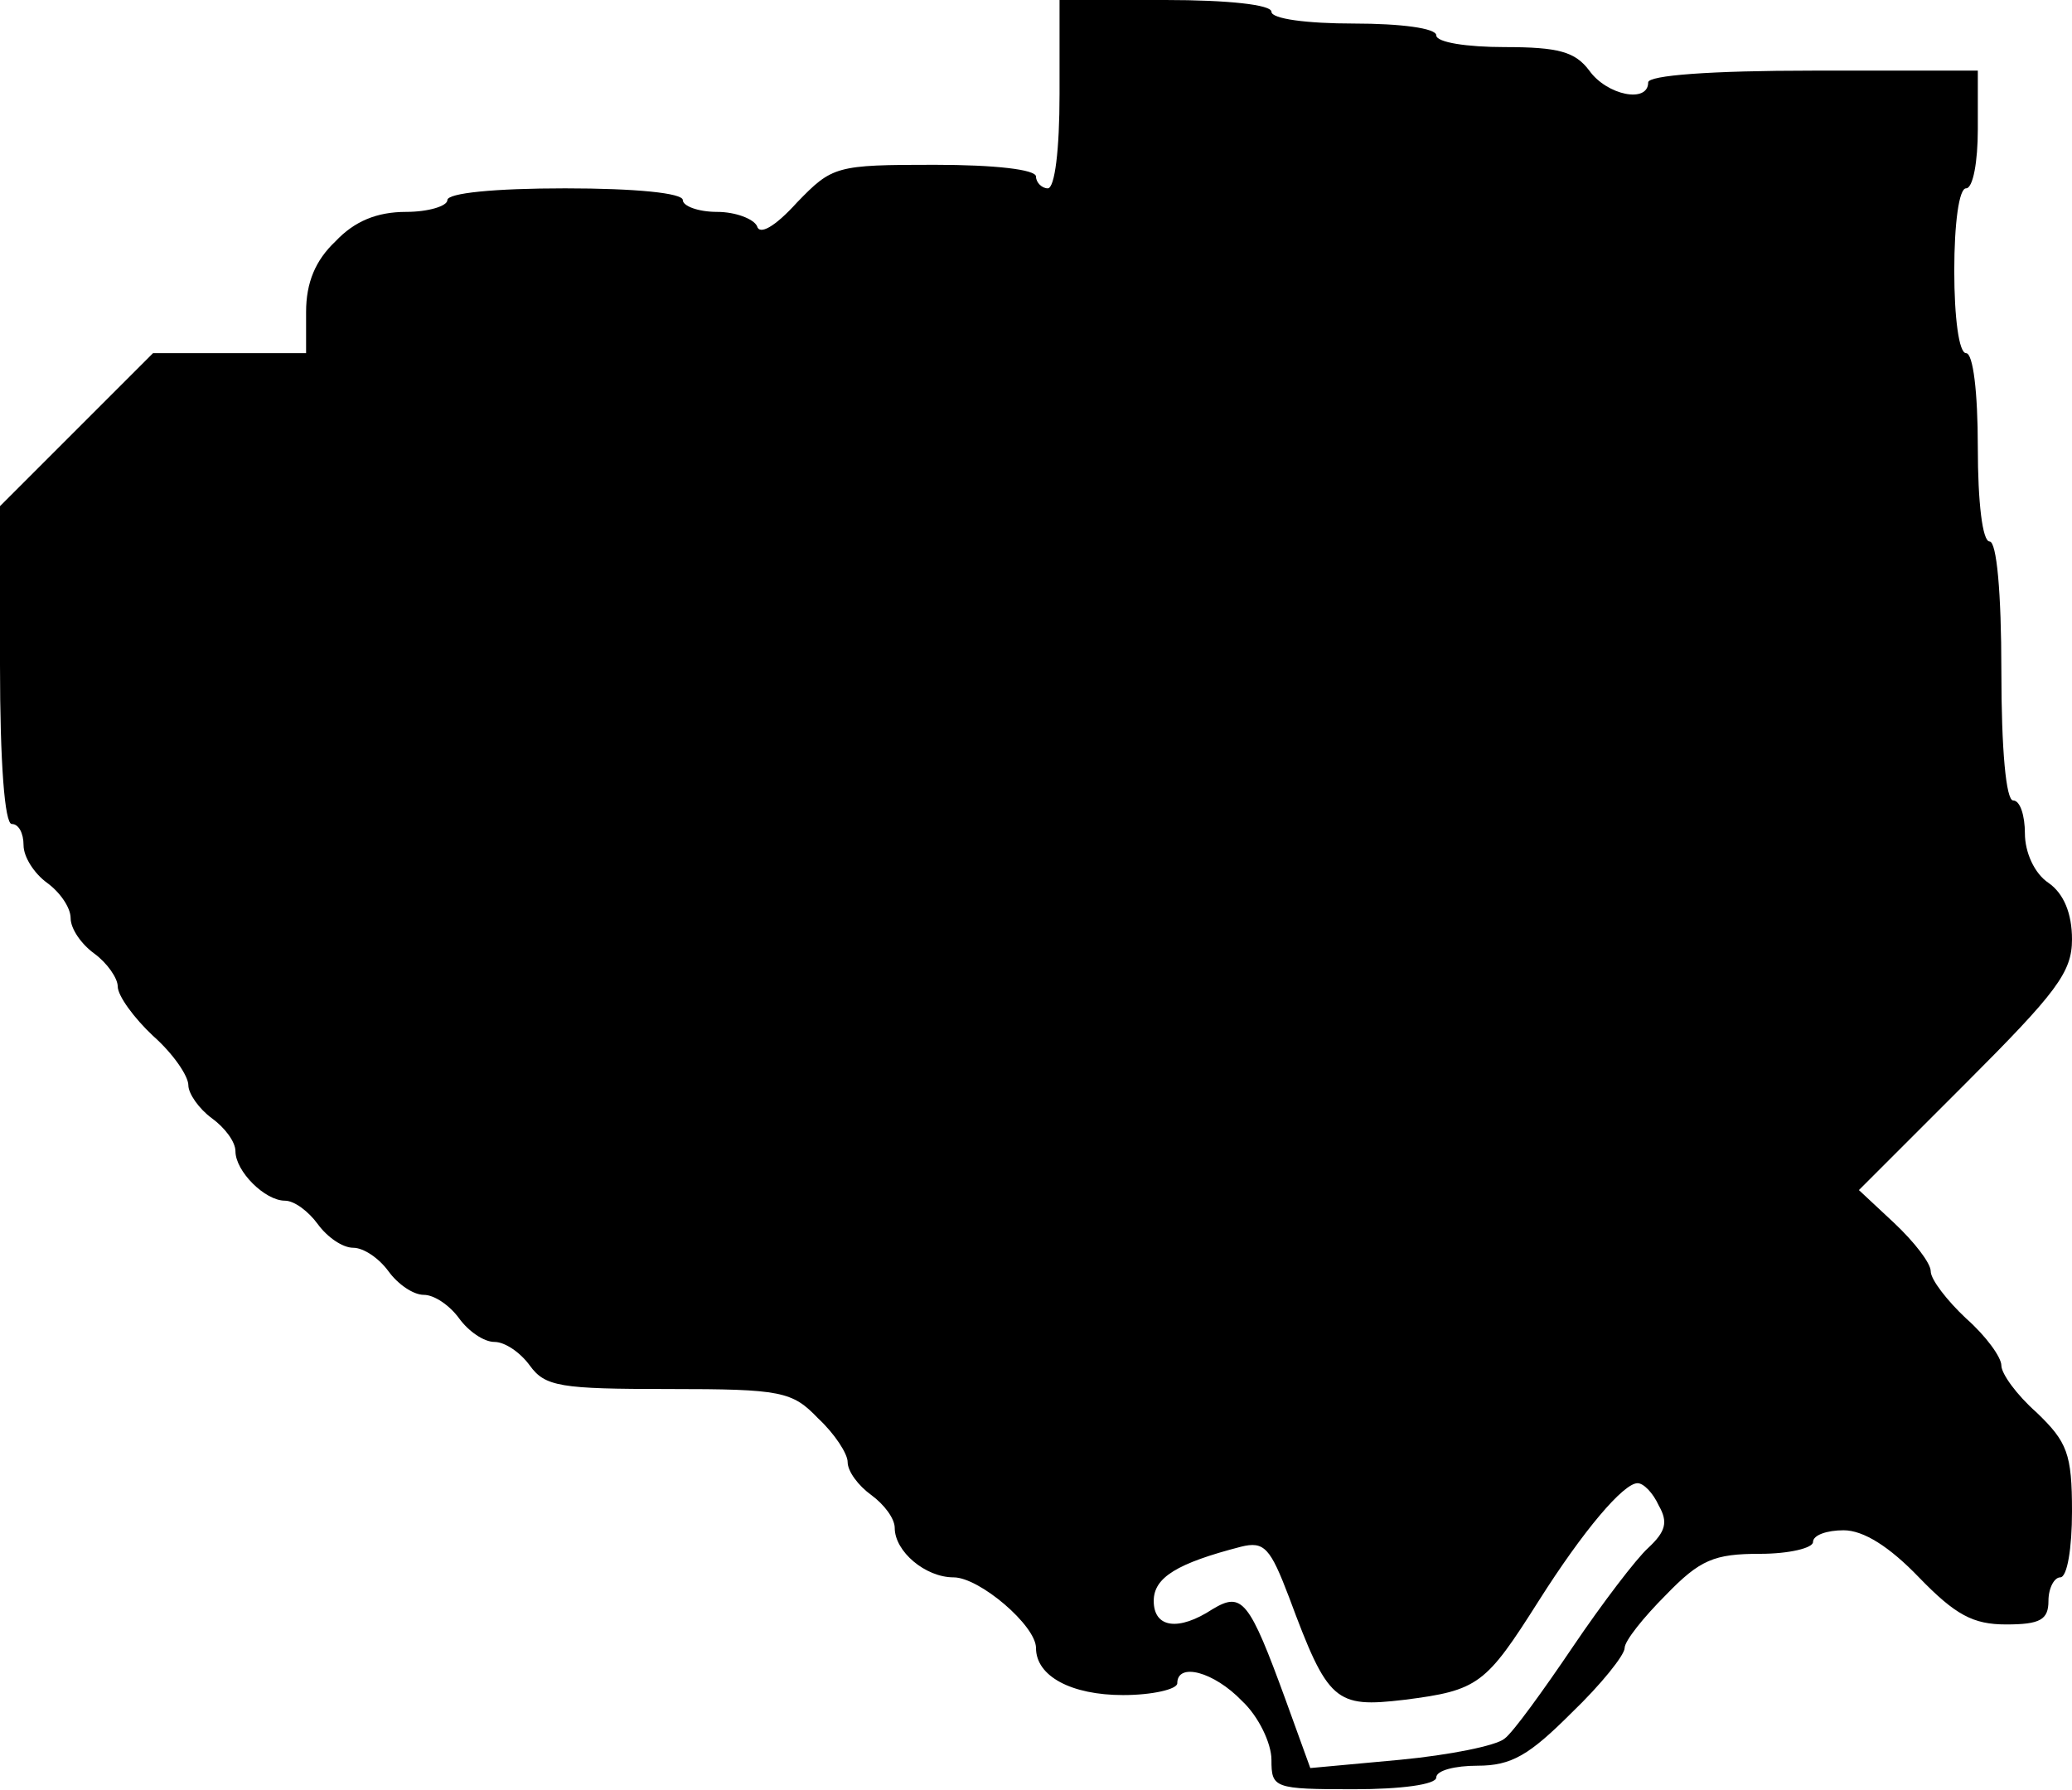
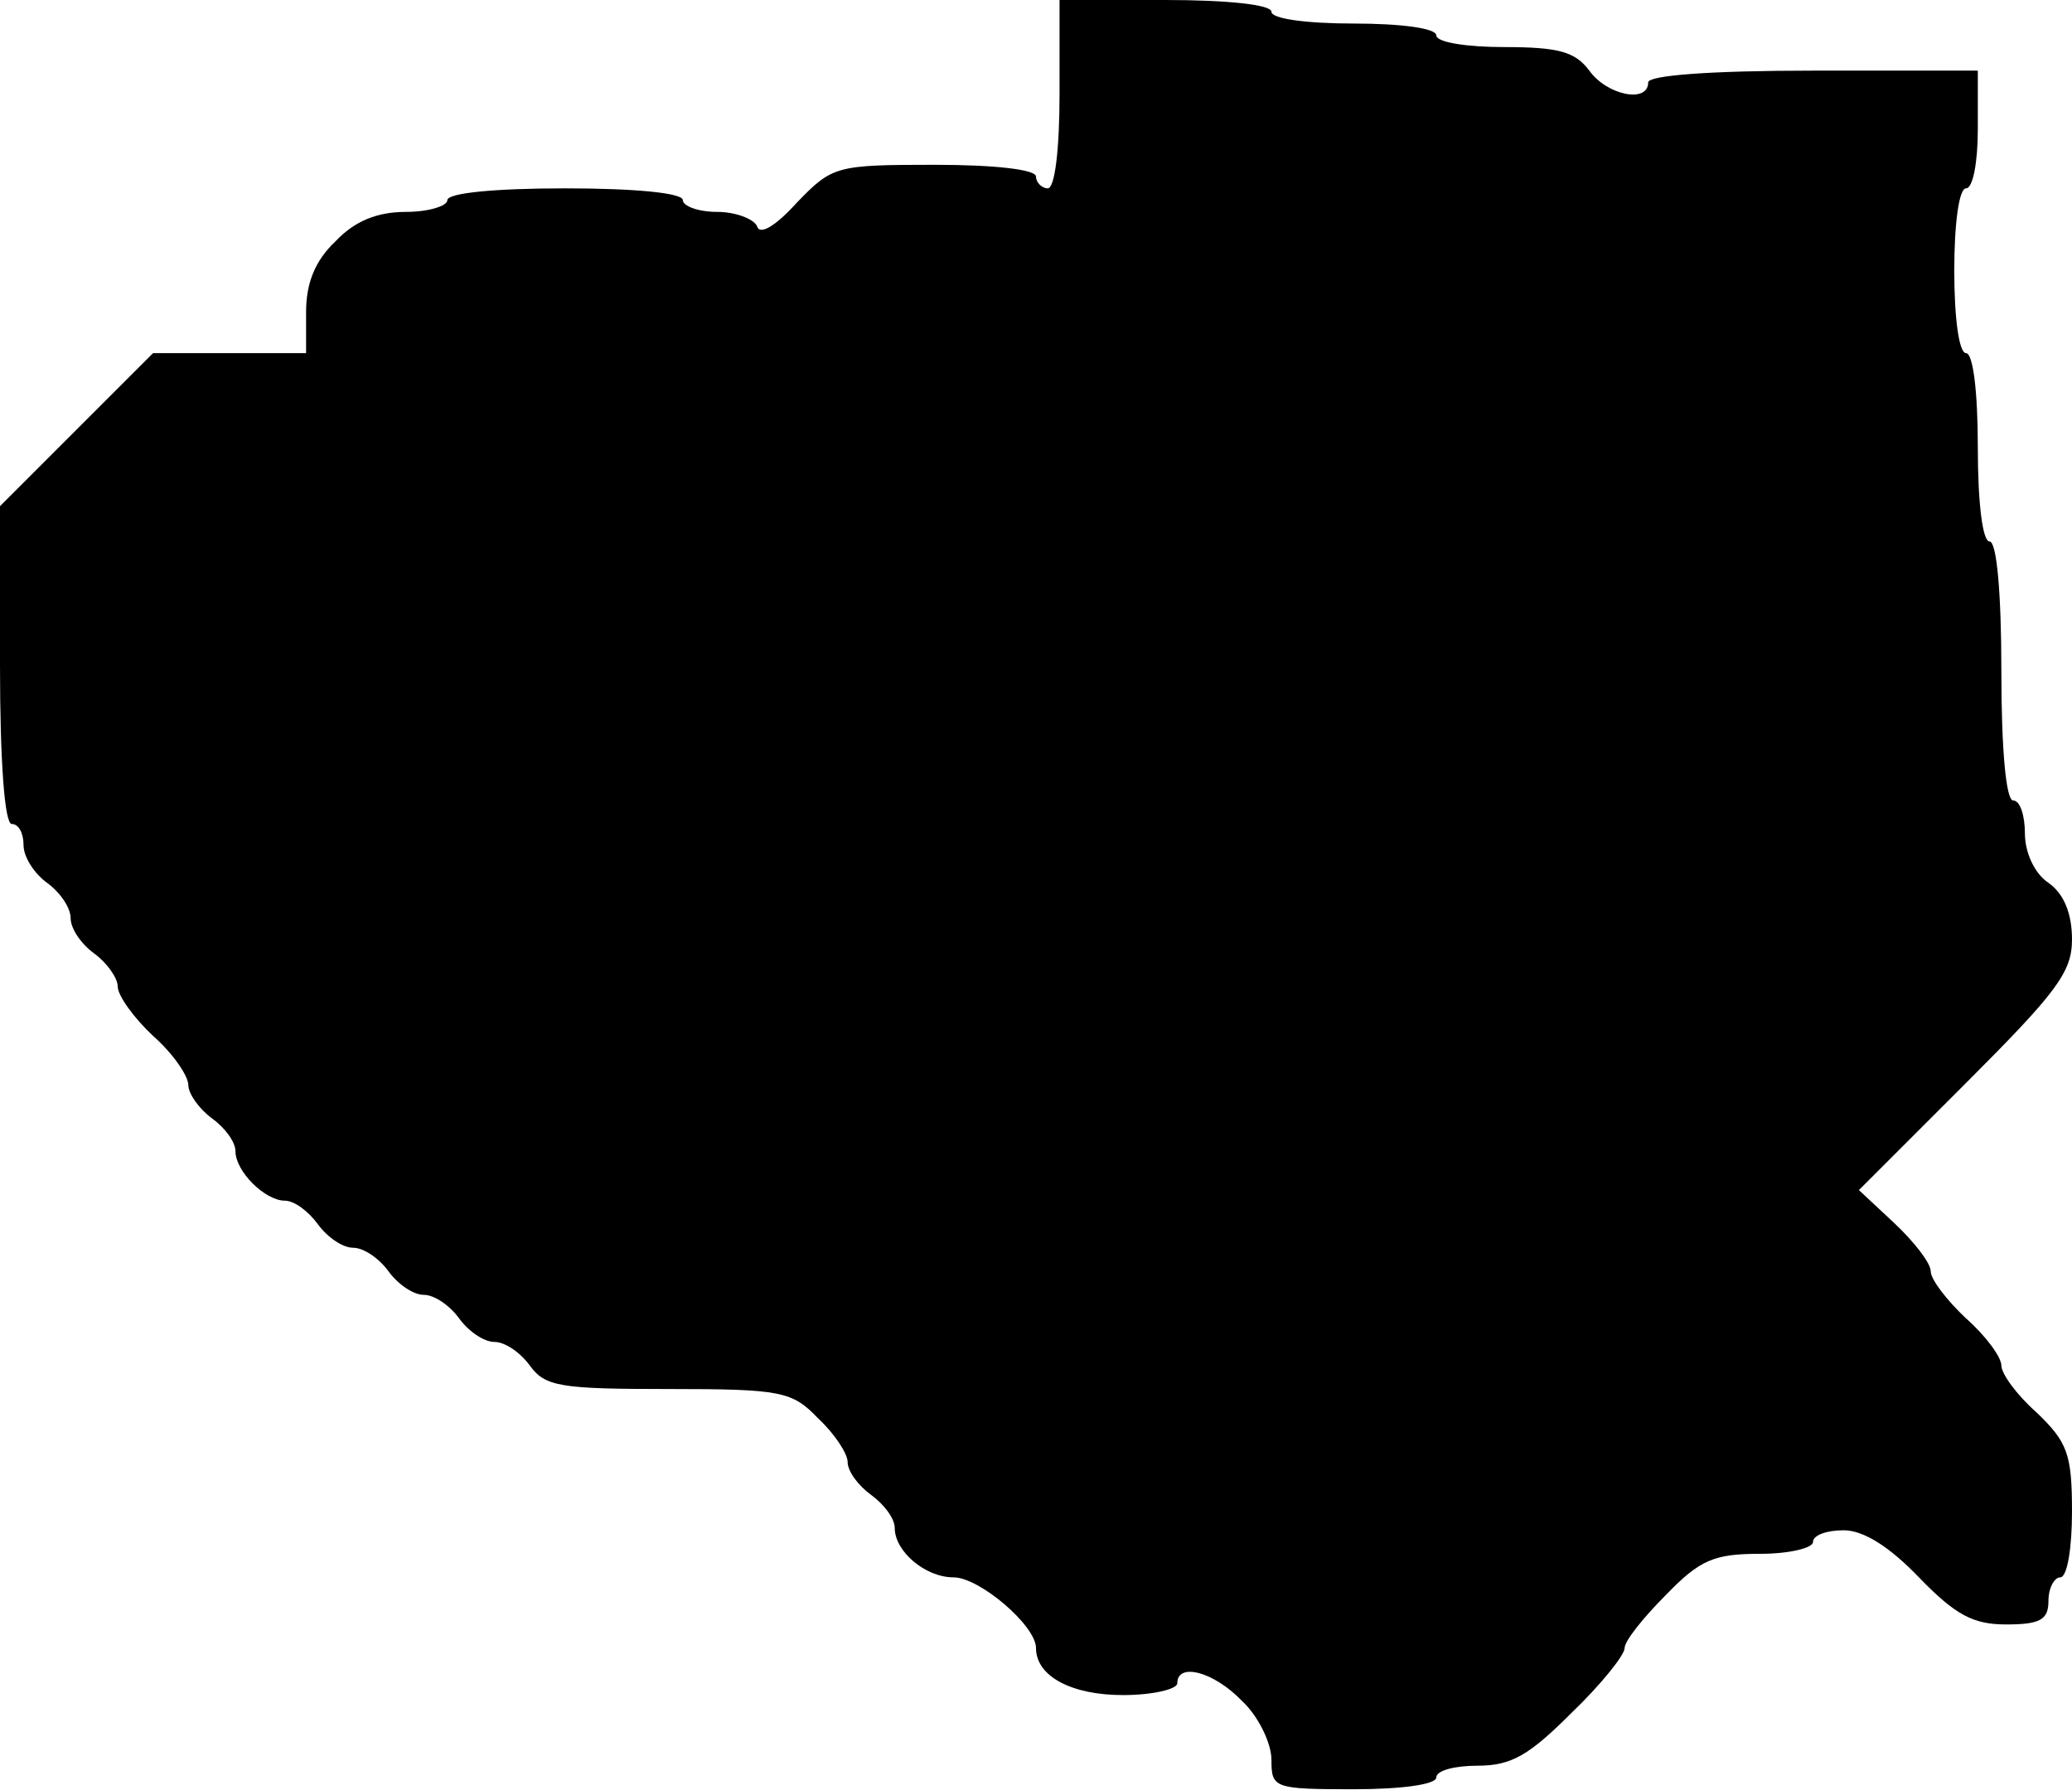
<svg xmlns="http://www.w3.org/2000/svg" version="1.0" width="176pt" height="152pt" viewBox="0 0 176 152" preserveAspectRatio="xMidYMid meet">
  <g transform="translate(0,152) scale(0.1,-0.1)" fill="#000000" stroke="none">
-     <path d="M900 1440 c0 -47 -4 -80 -10 -80 -5 0 -10 5 -10 10 0 6 -35 10 -86 10 -84 0 -87 -1 -117 -32 -19 -21 -32 -28 -34 -20 -3 6 -18 12 -34 12 -16 0 -29 5 -29 10 0 6 -40 10 -100 10 -60 0 -100 -4 -100 -10 0 -5 -16 -10 -35 -10 -25 0 -44 -8 -60 -25 -17 -16 -25 -35 -25 -60 l0 -35 -65 0 -65 0 -65 -65 -65 -65 0 -135 c0 -83 4 -135 10 -135 6 0 10 -8 10 -18 0 -10 9 -24 20 -32 11 -8 20 -21 20 -30 0 -9 9 -22 20 -30 11 -8 20 -21 20 -28 0 -8 14 -27 30 -42 17 -15 30 -34 30 -42 0 -7 9 -20 20 -28 11 -8 20 -20 20 -28 0 -17 25 -42 42 -42 8 0 20 -9 28 -20 8 -11 21 -20 30 -20 9 0 22 -9 30 -20 8 -11 21 -20 30 -20 9 0 22 -9 30 -20 8 -11 21 -20 30 -20 9 0 22 -9 30 -20 13 -18 26 -20 118 -20 96 0 105 -2 127 -25 14 -13 25 -30 25 -37 0 -8 9 -20 20 -28 11 -8 20 -20 20 -28 0 -20 26 -42 50 -42 22 0 70 -41 70 -60 0 -24 30 -40 74 -40 25 0 46 5 46 10 0 18 31 10 55 -15 14 -13 25 -36 25 -50 0 -24 2 -25 70 -25 40 0 70 4 70 10 0 6 16 10 35 10 29 0 44 9 80 45 25 24 45 49 45 55 0 6 16 26 35 45 29 30 41 35 80 35 25 0 45 5 45 10 0 6 12 10 26 10 17 0 39 -14 64 -40 31 -32 46 -40 74 -40 29 0 36 4 36 20 0 11 5 20 10 20 6 0 10 25 10 56 0 49 -4 59 -30 84 -17 15 -30 33 -30 40 0 7 -13 25 -30 40 -16 15 -30 33 -30 40 0 7 -14 25 -31 41 l-30 28 90 90 c78 78 91 95 91 123 0 22 -7 39 -20 48 -12 8 -20 26 -20 42 0 15 -4 28 -10 28 -6 0 -10 43 -10 110 0 67 -4 110 -10 110 -6 0 -10 33 -10 80 0 47 -4 80 -10 80 -6 0 -10 30 -10 70 0 40 4 70 10 70 6 0 10 23 10 50 l0 50 -140 0 c-87 0 -140 -4 -140 -10 0 -18 -35 -11 -50 10 -12 16 -26 20 -72 20 -32 0 -58 4 -58 10 0 6 -30 10 -70 10 -40 0 -70 4 -70 10 0 6 -37 10 -90 10 l-90 0 0 -80z m509 -1199 c8 -14 6 -22 -9 -36 -10 -9 -39 -47 -64 -84 -25 -37 -51 -73 -58 -78 -7 -6 -47 -14 -89 -18 l-76 -7 -21 58 c-31 85 -37 92 -62 77 -29 -19 -50 -16 -50 7 0 20 20 32 74 46 20 5 25 -1 41 -43 33 -89 39 -94 98 -87 63 8 69 13 114 84 38 60 72 100 84 100 5 0 13 -8 18 -19z" />
+     <path d="M900 1440 c0 -47 -4 -80 -10 -80 -5 0 -10 5 -10 10 0 6 -35 10 -86 10 -84 0 -87 -1 -117 -32 -19 -21 -32 -28 -34 -20 -3 6 -18 12 -34 12 -16 0 -29 5 -29 10 0 6 -40 10 -100 10 -60 0 -100 -4 -100 -10 0 -5 -16 -10 -35 -10 -25 0 -44 -8 -60 -25 -17 -16 -25 -35 -25 -60 l0 -35 -65 0 -65 0 -65 -65 -65 -65 0 -135 c0 -83 4 -135 10 -135 6 0 10 -8 10 -18 0 -10 9 -24 20 -32 11 -8 20 -21 20 -30 0 -9 9 -22 20 -30 11 -8 20 -21 20 -28 0 -8 14 -27 30 -42 17 -15 30 -34 30 -42 0 -7 9 -20 20 -28 11 -8 20 -20 20 -28 0 -17 25 -42 42 -42 8 0 20 -9 28 -20 8 -11 21 -20 30 -20 9 0 22 -9 30 -20 8 -11 21 -20 30 -20 9 0 22 -9 30 -20 8 -11 21 -20 30 -20 9 0 22 -9 30 -20 13 -18 26 -20 118 -20 96 0 105 -2 127 -25 14 -13 25 -30 25 -37 0 -8 9 -20 20 -28 11 -8 20 -20 20 -28 0 -20 26 -42 50 -42 22 0 70 -41 70 -60 0 -24 30 -40 74 -40 25 0 46 5 46 10 0 18 31 10 55 -15 14 -13 25 -36 25 -50 0 -24 2 -25 70 -25 40 0 70 4 70 10 0 6 16 10 35 10 29 0 44 9 80 45 25 24 45 49 45 55 0 6 16 26 35 45 29 30 41 35 80 35 25 0 45 5 45 10 0 6 12 10 26 10 17 0 39 -14 64 -40 31 -32 46 -40 74 -40 29 0 36 4 36 20 0 11 5 20 10 20 6 0 10 25 10 56 0 49 -4 59 -30 84 -17 15 -30 33 -30 40 0 7 -13 25 -30 40 -16 15 -30 33 -30 40 0 7 -14 25 -31 41 l-30 28 90 90 c78 78 91 95 91 123 0 22 -7 39 -20 48 -12 8 -20 26 -20 42 0 15 -4 28 -10 28 -6 0 -10 43 -10 110 0 67 -4 110 -10 110 -6 0 -10 33 -10 80 0 47 -4 80 -10 80 -6 0 -10 30 -10 70 0 40 4 70 10 70 6 0 10 23 10 50 l0 50 -140 0 c-87 0 -140 -4 -140 -10 0 -18 -35 -11 -50 10 -12 16 -26 20 -72 20 -32 0 -58 4 -58 10 0 6 -30 10 -70 10 -40 0 -70 4 -70 10 0 6 -37 10 -90 10 l-90 0 0 -80z " />
  </g>
</svg>
